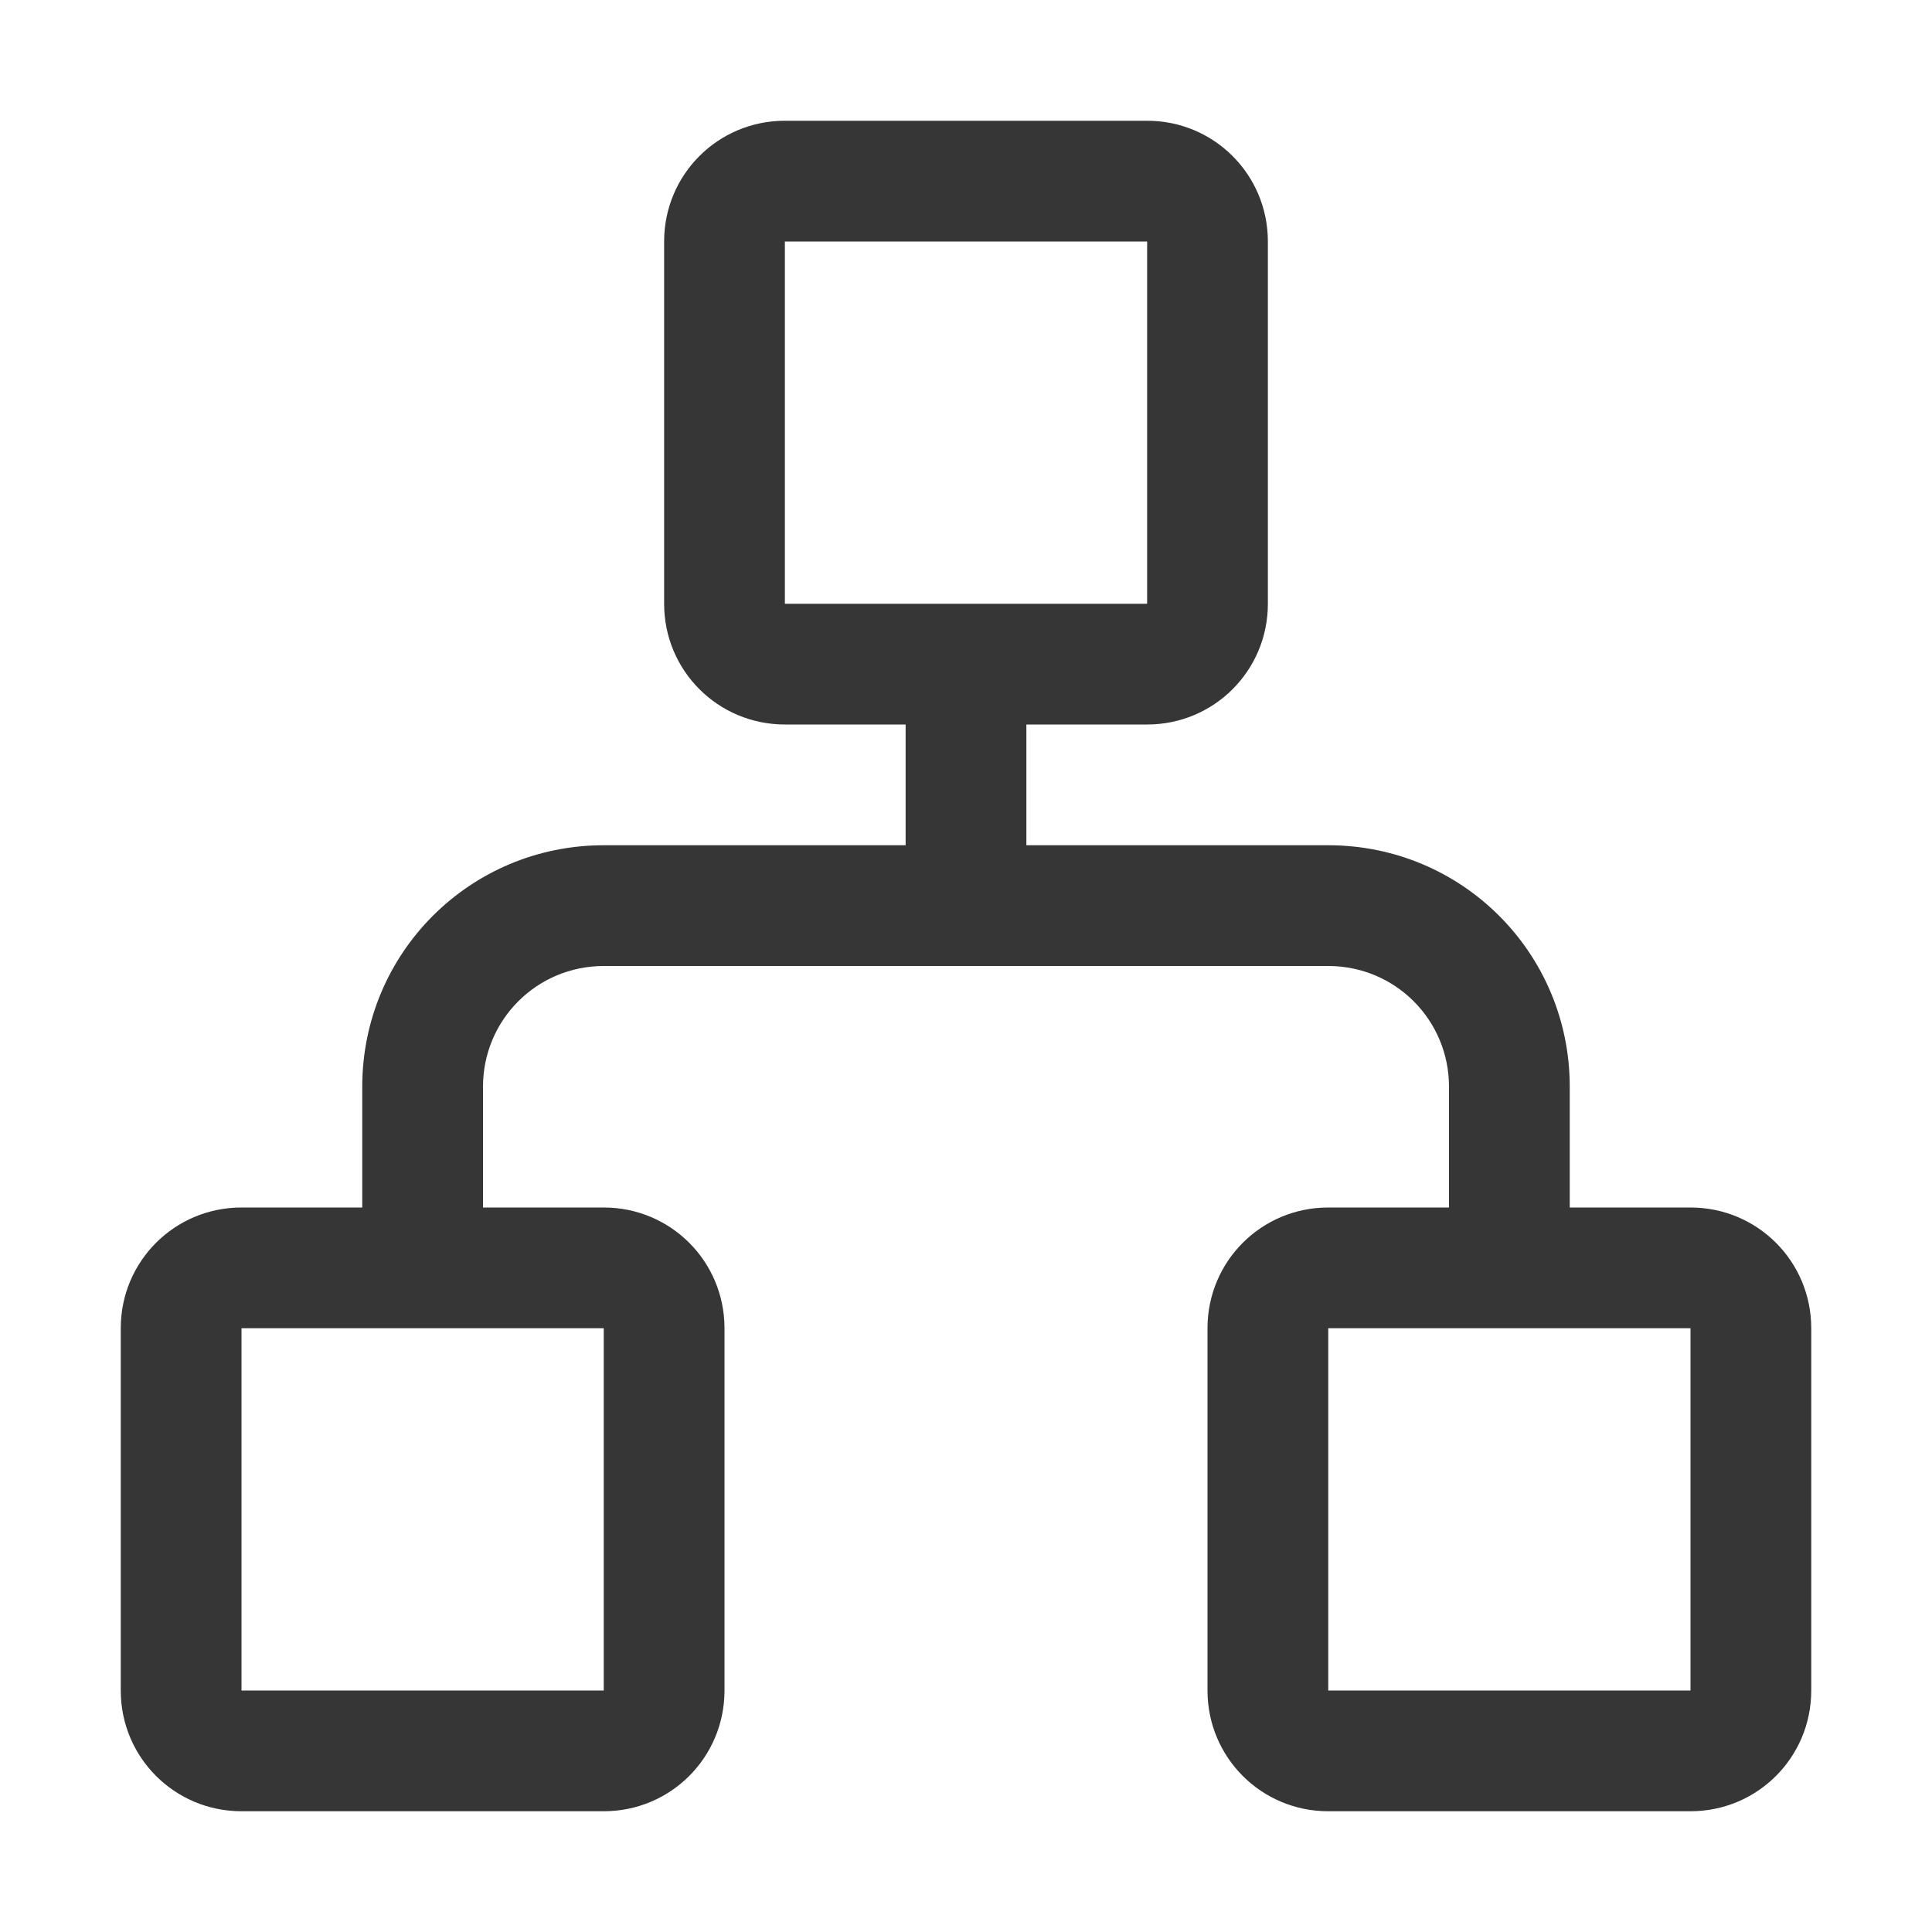
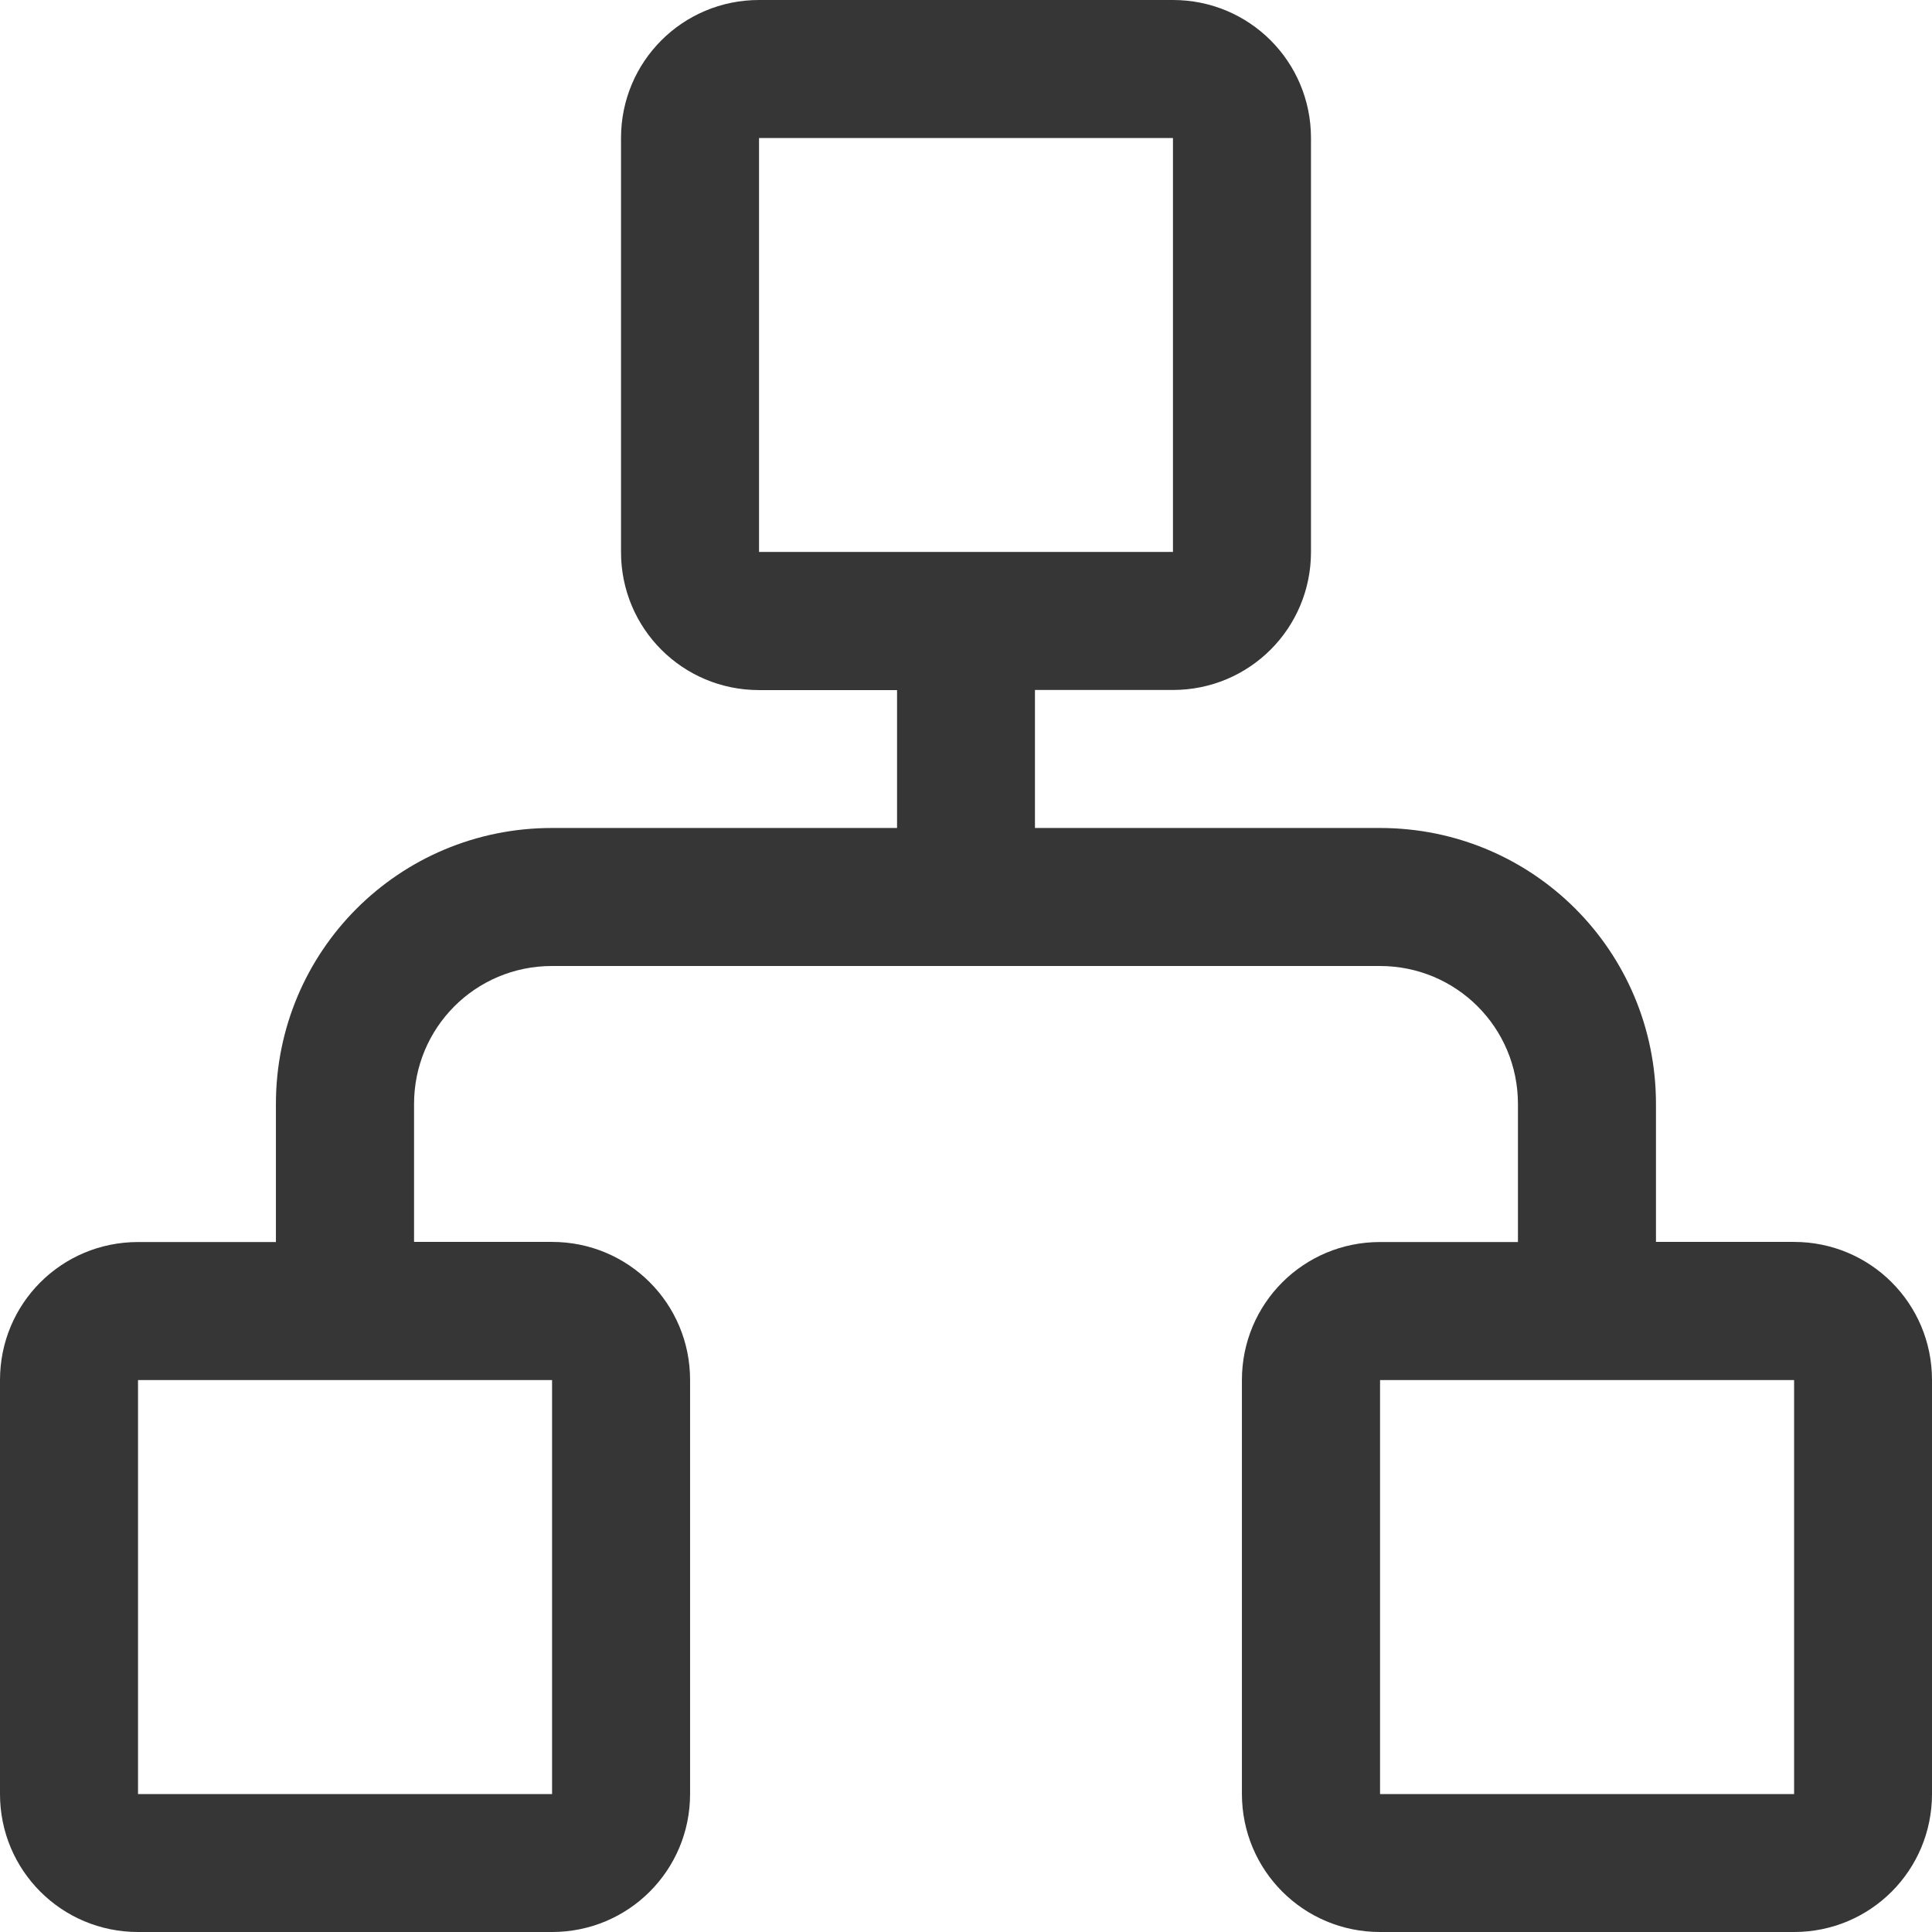
<svg xmlns="http://www.w3.org/2000/svg" width="16" height="16" version="1.1" id="svg2">
  <defs id="defs2" />
  <path d="M 4.667,7.5 C 4.114,7.5 4,7.724 4,8 4,8.276 4.114,8.5 4.667,8.5 4.702,8.5 4.737,8.498 4.772,8.496 4.798,8.497 4.822,8.5 4.849,8.5 h 6.302 c 0.026,0 0.05,-0.003 0.074,-0.004 C 11.261,8.498 11.297,8.5 11.333,8.5 11.886,8.5 12,8.276 12,8 12,7.724 11.886,7.5 11.333,7.5 11.298,7.5 11.263,7.502 11.228,7.504 11.202,7.503 11.178,7.5 11.151,7.5 H 4.85 C 4.824,7.5 4.8,7.503 4.776,7.504 A 1.49,1.117 0 0 0 4.668,7.5 Z" fill="#363636" stroke-width="0.866" id="path1" style="display:none" />
  <path d="m 0.142,8.38 2.989,3.452 c 0.189,0.22 0.498,0.221 0.691,0.003 a 0.616,0.618 0 0 0 0.002,-0.792 l -2.644,-3.054 2.665,-3.032 A 0.617,0.619 0 0 0 3.846,4.165 0.446,0.448 0 0 0 3.155,4.162 l -3.011,3.428 A 0.599,0.601 0 0 0 0,7.985 c 0,0.143 0.047,0.287 0.142,0.397 z m 15.717,-0.76 -2.989,-3.452 a 0.446,0.448 0 0 0 -0.691,-0.003 0.616,0.618 0 0 0 -0.002,0.792 l 2.644,3.054 -2.664,3.032 a 0.617,0.619 0 0 0 -0.002,0.792 c 0.189,0.22 0.498,0.22 0.691,0.003 l 3.01,-3.427 A 0.599,0.601 0 0 0 16,8.016 0.6,0.602 0 0 0 15.859,7.619 Z" fill="#363636" stroke-width="1.497" id="path2" style="display:none" />
-   <path d="m 6.5,1 c -0.554,0 -1,0.446 -1,1 v 3 c 0,0.554 0.446,1 1,1 h 1 V 7 H 5 C 3.892,7 3,7.892 3,9 v 1 H 2 c -0.554,0 -1,0.446 -1,1 v 3 c 0,0.554 0.446,1 1,1 h 3 c 0.554,0 1,-0.446 1,-1 V 11 C 6,10.446 5.554,10 5,10 H 4 V 9 C 4,8.446 4.446,8 5,8 h 6 c 0.554,0 1,0.446 1,1 v 1 h -1 c -0.554,0 -1,0.446 -1,1 v 3 c 0,0.554 0.446,1 1,1 h 3 c 0.554,0 1,-0.446 1,-1 v -3 c 0,-0.554 -0.446,-1 -1,-1 H 13 V 9 C 13,7.892 12.108,7 11,7 H 8.5 V 6 h 1 c 0.554,0 1,-0.446 1,-1 V 2 c 0,-0.554 -0.446,-1 -1,-1 z m 0,1 h 3 v 3 h -1 -1 -1 z M 2,11 h 3 v 3 H 2 Z m 9,0 h 3 v 3 h -3 z" fill="#363636" id="path1-3" />
+   <path d="M 6.286,0 C 5.653,0 5.143,0.51 5.143,1.143 v 3.429 c 0,0.633 0.51,1.143 1.143,1.143 H 7.429 V 6.857 H 4.571 c -1.266,0 -2.286,1.019 -2.286,2.286 V 10.286 H 1.143 C 0.51,10.286 0,10.795 0,11.429 v 3.429 C 0,15.49 0.51,16 1.143,16 h 3.429 c 0.633,0 1.143,-0.51 1.143,-1.143 v -3.429 c 0,-0.633 -0.51,-1.143 -1.143,-1.143 H 3.429 V 9.143 C 3.429,8.51 3.938,8 4.571,8 h 6.857 c 0.633,0 1.143,0.51 1.143,1.143 v 1.143 h -1.143 c -0.633,0 -1.143,0.51 -1.143,1.143 v 3.429 C 10.286,15.49 10.795,16 11.429,16 h 3.429 C 15.49,16 16,15.49 16,14.857 v -3.429 c 0,-0.633 -0.51,-1.143 -1.143,-1.143 H 13.714 V 9.143 c 0,-1.266 -1.019,-2.286 -2.286,-2.286 H 8.571 V 5.714 h 1.143 c 0.633,0 1.143,-0.51 1.143,-1.143 V 1.143 C 10.857,0.51 10.347,0 9.714,0 Z m 0,1.143 H 9.714 V 4.571 H 8.571 7.429 6.286 Z M 1.143,11.429 h 3.429 v 3.429 H 1.143 Z m 10.286,0 h 3.429 v 3.429 h -3.429 z" fill="#363636" id="path1-3" style="stroke-width:1.143" />
</svg>
